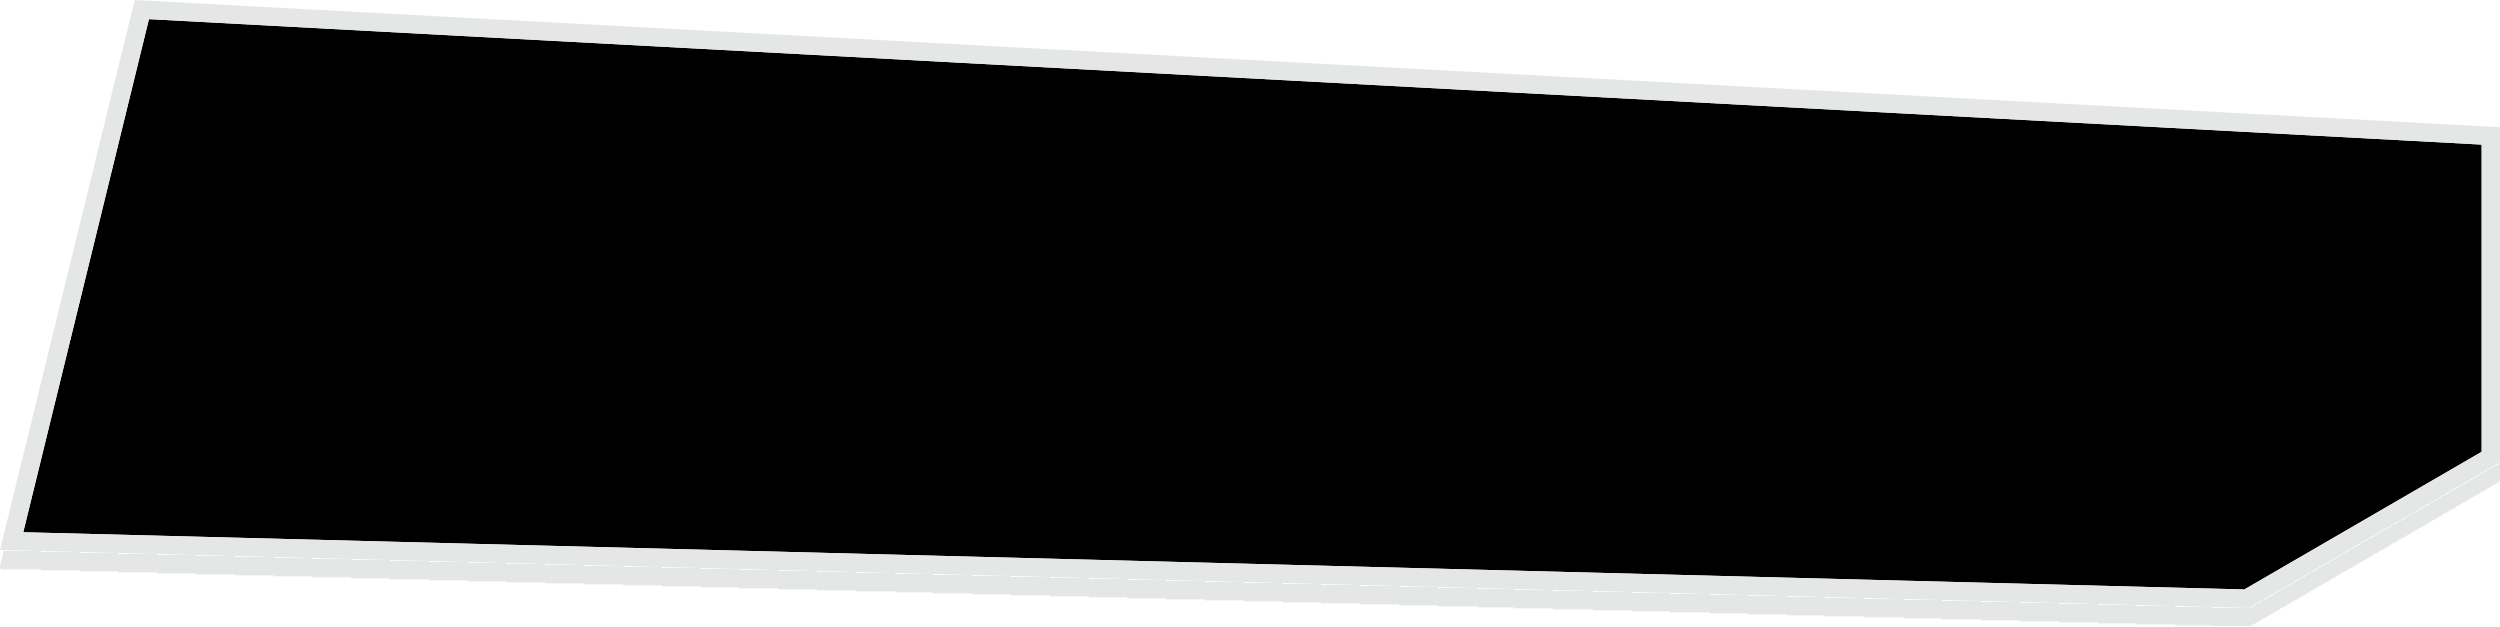
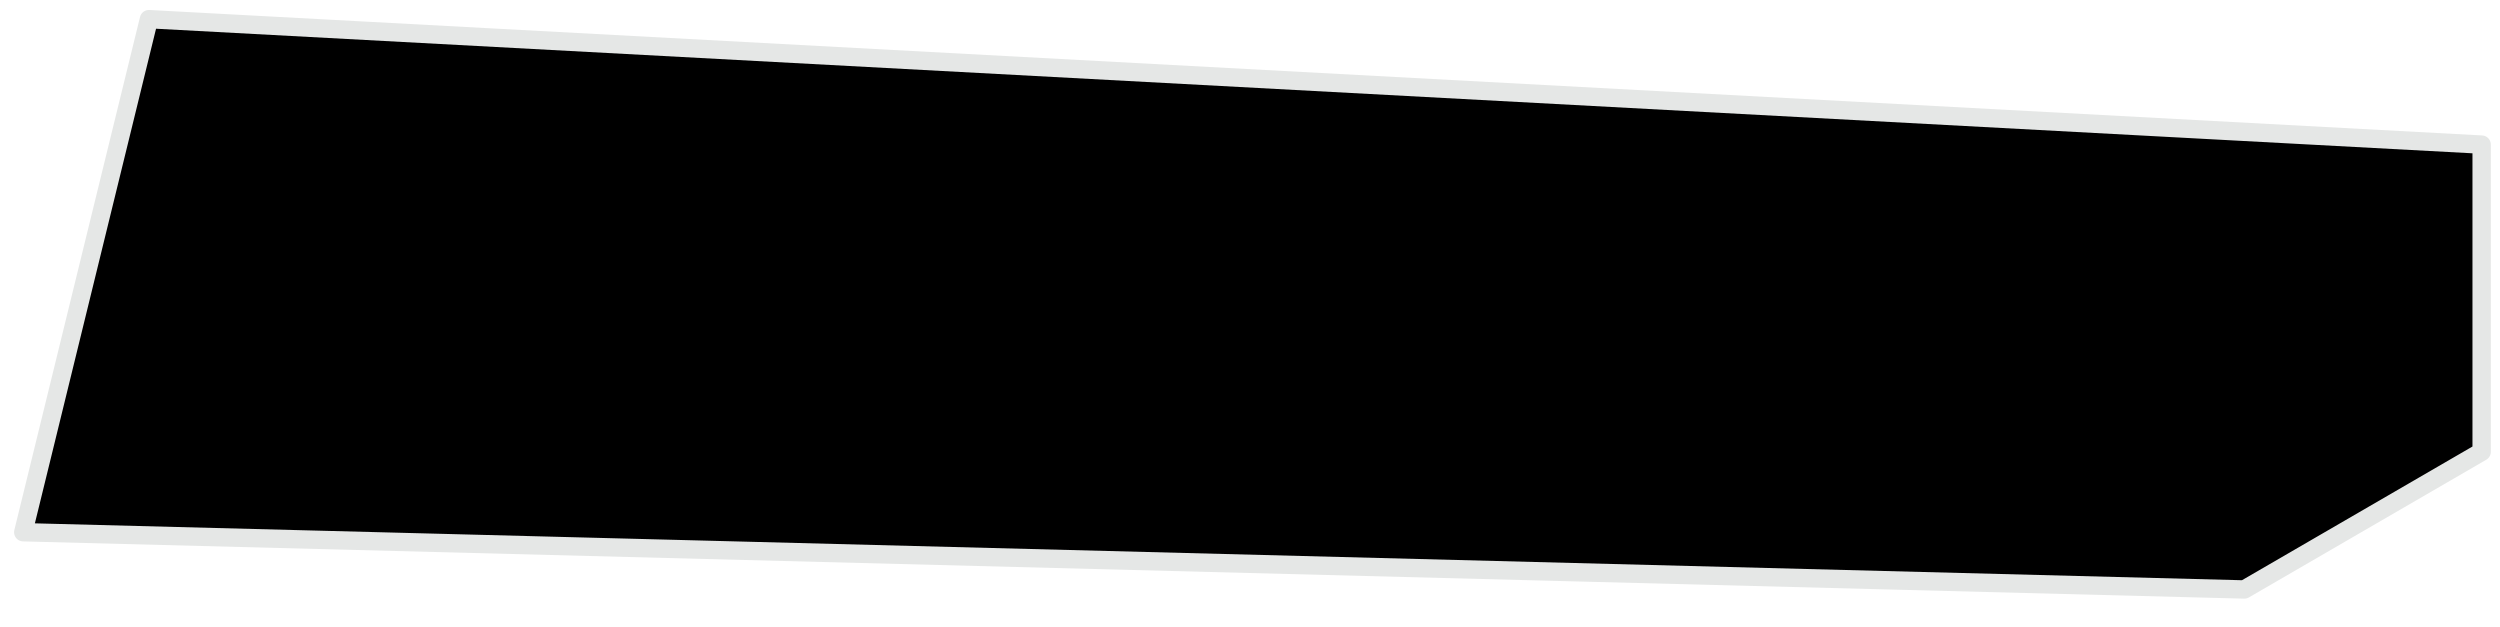
- <svg xmlns="http://www.w3.org/2000/svg" preserveAspectRatio="none" overflow="visible" style="display: block;" width="352.873" height="88.403" viewBox="0 0 352.873 88.403" fill="none">
-   <g id="Rectangle 8" filter="url(#filter0_d_0_5)">
-     <path d="M21.023 2.703L350.282 20.411V63.773L316.782 83.203L3.282 75.124L21.023 2.703Z" fill="black" />
-     <path d="M351.578 64.519L350.933 64.894L317.433 84.324L317.115 84.508L316.749 84.498L3.249 76.42L1.642 76.379L2.023 74.816L19.765 2.394L20.02 1.351L21.093 1.409L350.351 19.117L351.578 19.183V64.519Z" stroke="#E5E7E6" stroke-width="2.591" />
-   </g>
-   <defs>
-     <filter id="filter0_d_0_5" x="0" y="0" width="352.873" height="88.403" filterUnits="userSpaceOnUse" color-interpolation-filters="sRGB">
-       <feFlood flood-opacity="0" result="BackgroundImageFix" />
-       <feColorMatrix in="SourceAlpha" type="matrix" values="0 0 0 0 0 0 0 0 0 0 0 0 0 0 0 0 0 0 127 0" result="hardAlpha" />
-       <feOffset dy="2.591" />
-       <feComposite in2="hardAlpha" operator="out" />
-       <feColorMatrix type="matrix" values="0 0 0 0 0.898 0 0 0 0 0.906 0 0 0 0 0.902 0 0 0 1 0" />
-       <feBlend mode="normal" in2="BackgroundImageFix" result="effect1_dropShadow_0_5" />
-       <feBlend mode="normal" in="SourceGraphic" in2="effect1_dropShadow_0_5" result="shape" />
-     </filter>
-   </defs>
+ <svg xmlns="http://www.w3.org/2000/svg" preserveAspectRatio="none" style="display: block;" width="352.873" height="88.403" viewBox="0 0 352.873 88.403" fill="none">
+   <path d="M21.023 2.703L350.282 20.411V63.773L316.782 83.203L3.282 75.124L21.023 2.703Z" fill="black" stroke="#E5E7E6" stroke-width="2.591" stroke-linejoin="round" />
</svg>
